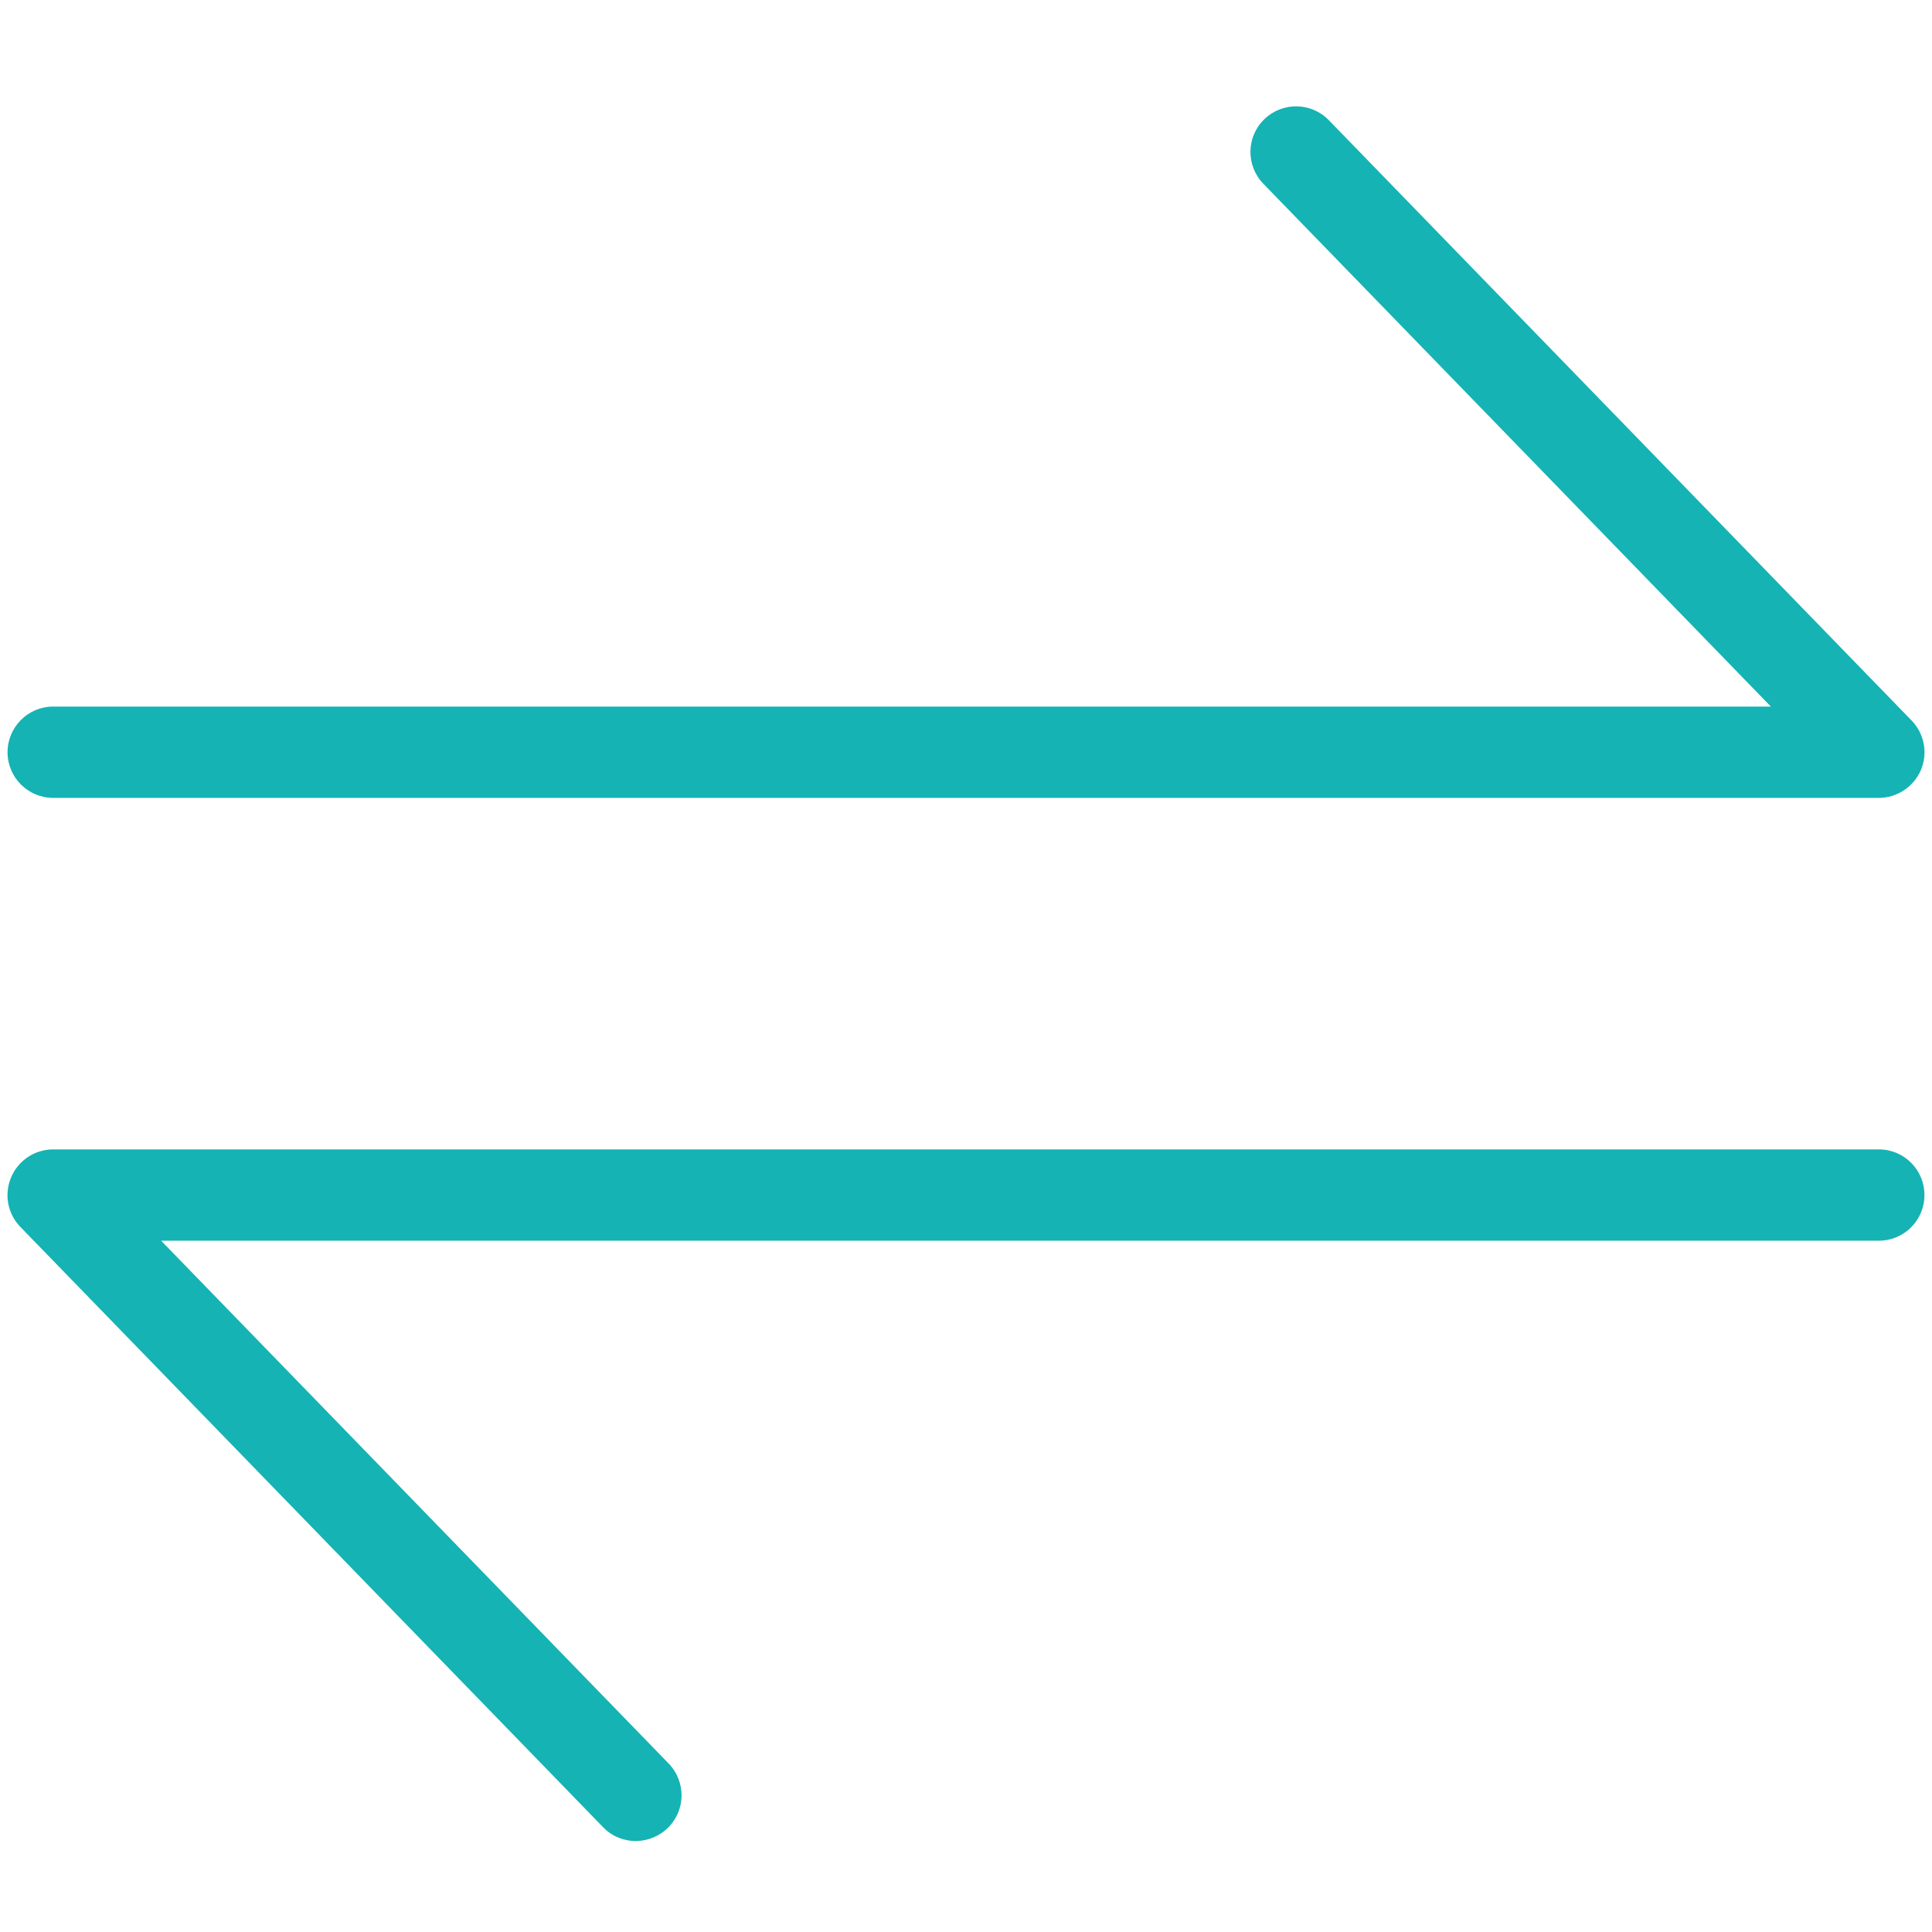
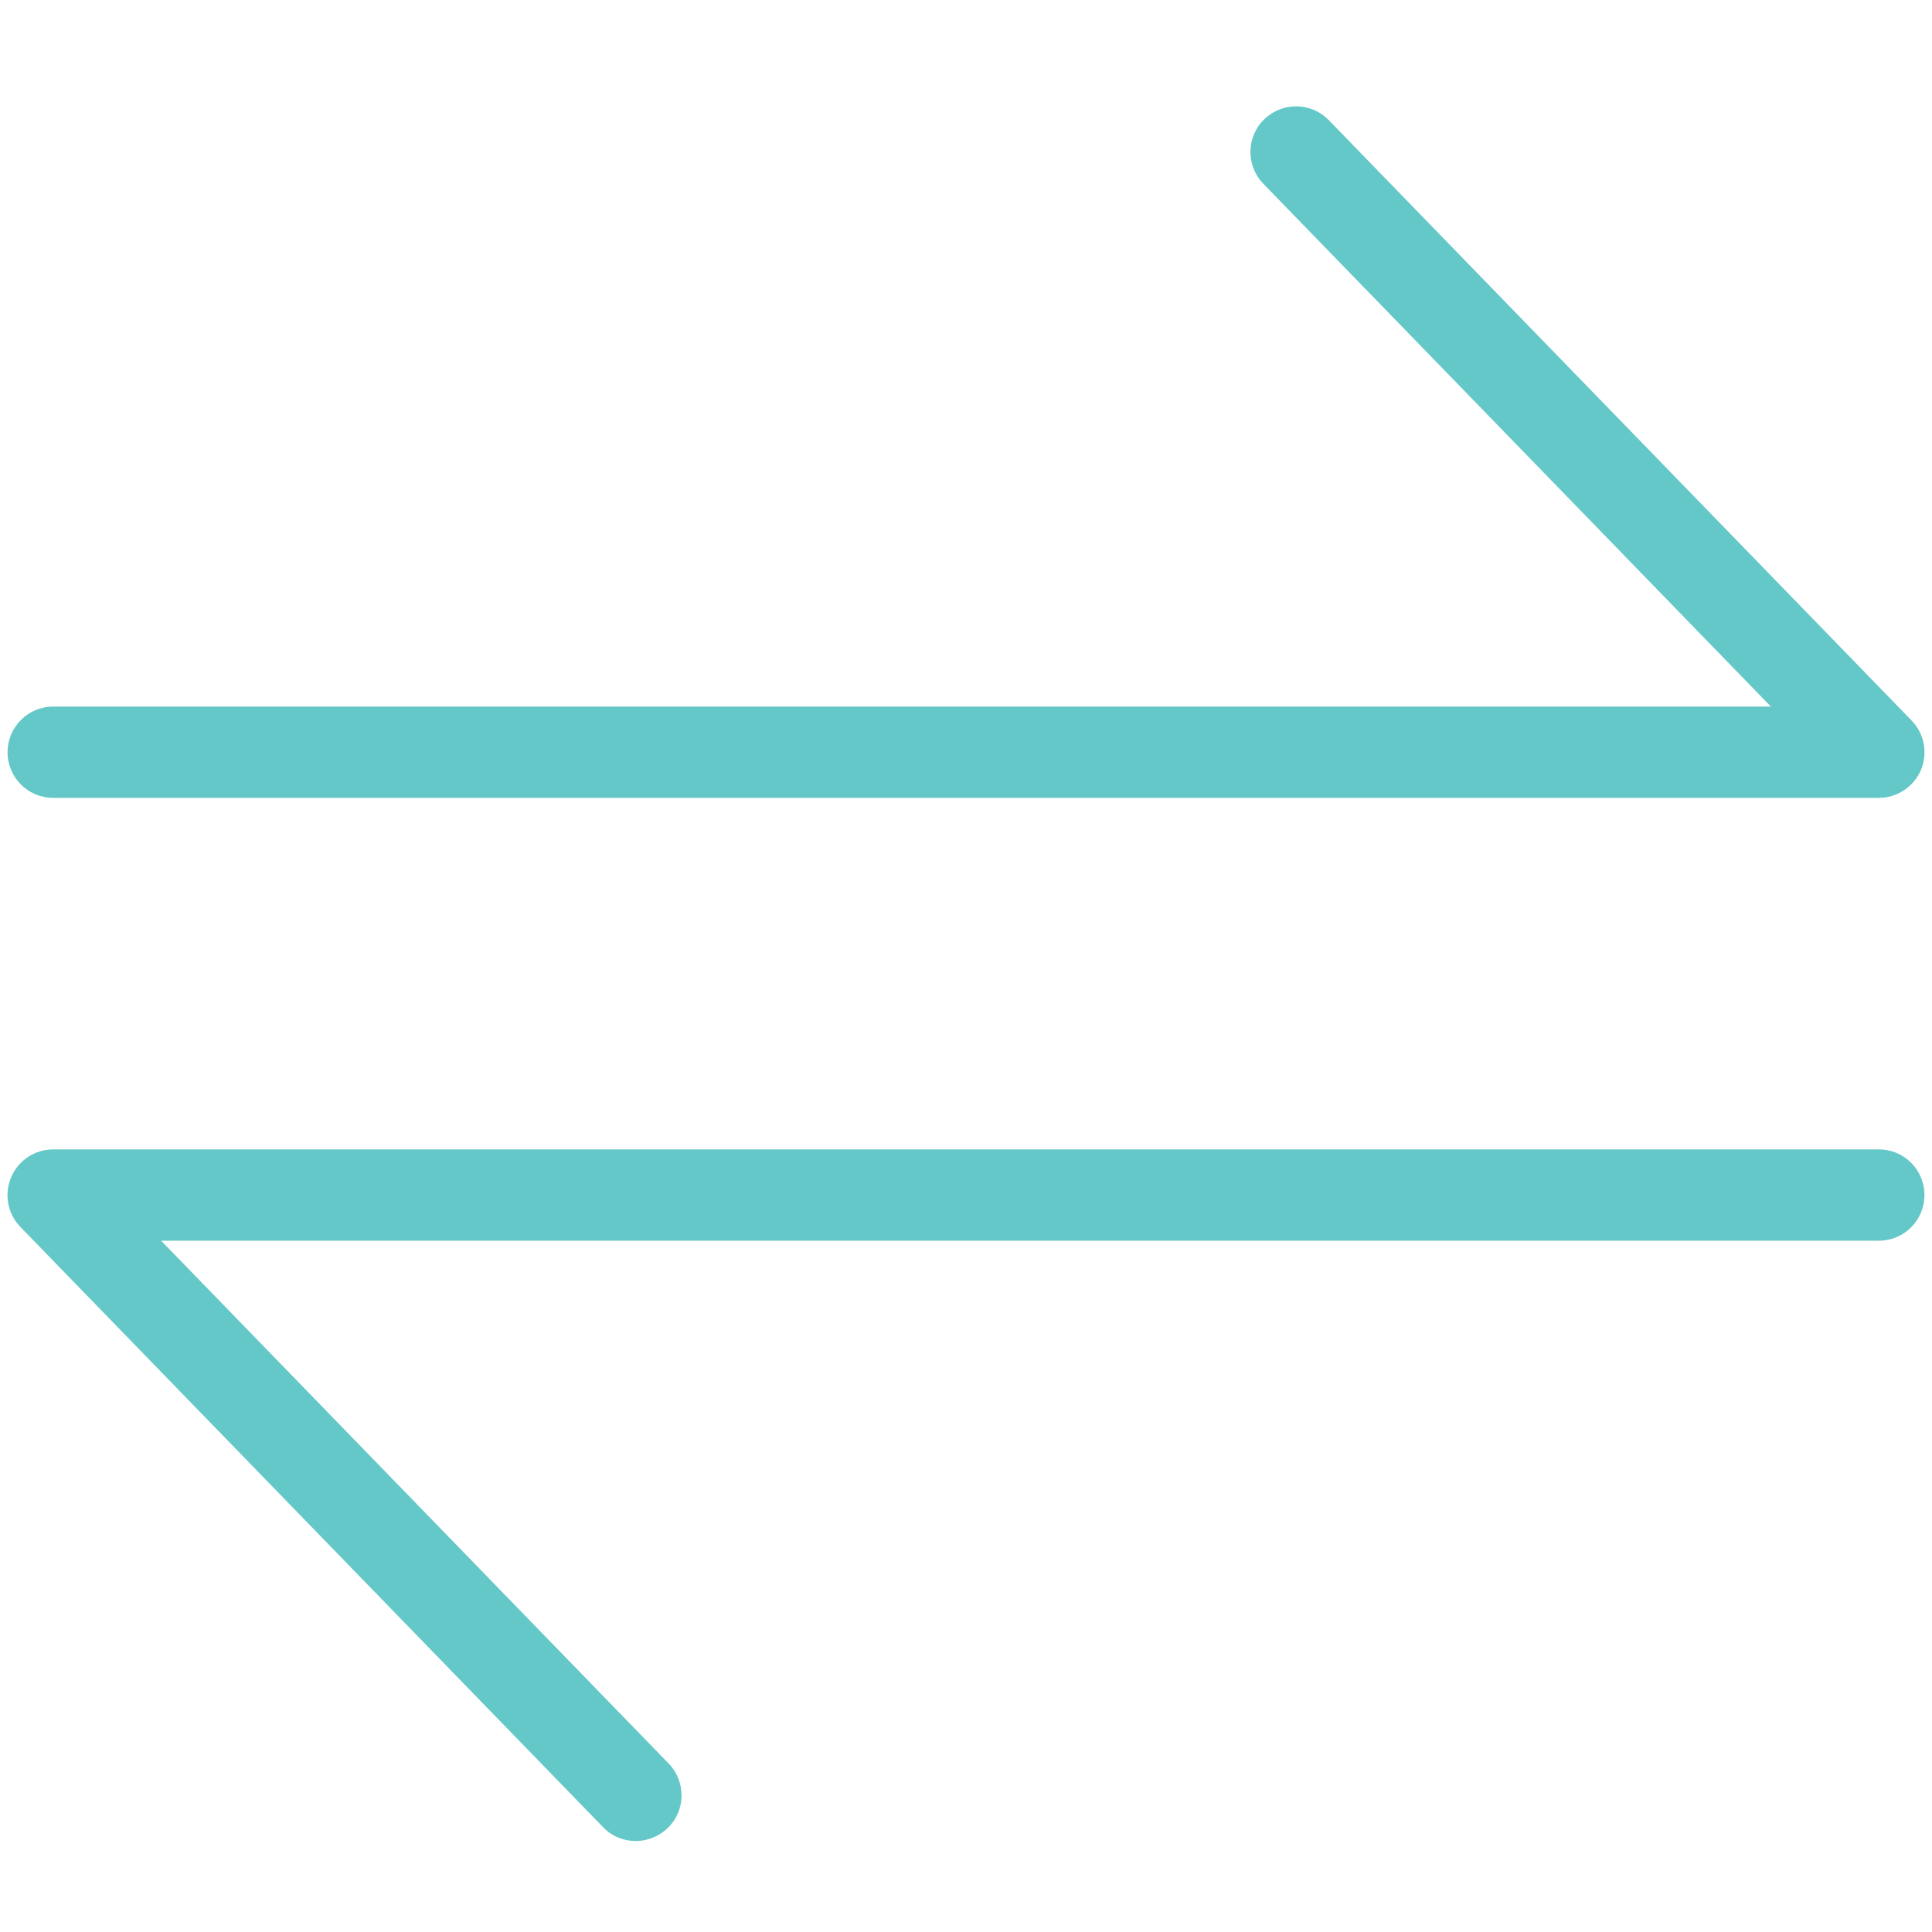
<svg xmlns="http://www.w3.org/2000/svg" t="1681375699324" class="icon" viewBox="0 0 1024 1024" version="1.1" p-id="2835" width="16" height="16">
-   <path d="M995.8 422.9H28.2C14.8 422.9 4 412 4 398.7s10.8-24.2 24.2-24.2h910.4l-269-277.1c-9.3-9.6-9.1-24.9 0.5-34.2 9.6-9.3 24.9-9.1 34.2 0.5l308.9 318.2c6.8 7 8.7 17.3 4.9 26.3-3.8 8.8-12.6 14.7-22.3 14.7z m-641.9 546c9.6-9.3 9.8-24.6 0.5-34.2l-269-277.1h910.4c13.4 0 24.2-10.8 24.2-24.2 0-13.4-10.8-24.2-24.2-24.2H28.2c-9.7 0-18.5 5.8-22.3 14.8-3.8 9-1.9 19.3 4.9 26.3l308.9 318.2c4.7 4.9 11 7.3 17.4 7.3 6.1-0.1 12.1-2.4 16.8-6.9z" fill="#15B3B4" p-id="2836" />
+   <path d="M995.8 422.9H28.2C14.8 422.9 4 412 4 398.7s10.8-24.2 24.2-24.2h910.4l-269-277.1c-9.3-9.6-9.1-24.9 0.5-34.2 9.6-9.3 24.9-9.1 34.2 0.5l308.9 318.2c6.8 7 8.7 17.3 4.9 26.3-3.8 8.8-12.6 14.7-22.3 14.7z m-641.9 546c9.6-9.3 9.8-24.6 0.5-34.2l-269-277.1h910.4c13.4 0 24.2-10.8 24.2-24.2 0-13.4-10.8-24.2-24.2-24.2H28.2c-9.7 0-18.5 5.8-22.3 14.8-3.8 9-1.9 19.3 4.9 26.3l308.9 318.2c4.7 4.9 11 7.3 17.4 7.3 6.1-0.1 12.1-2.4 16.8-6.9z" fill="#64C8C8" p-id="2836" />
</svg>
